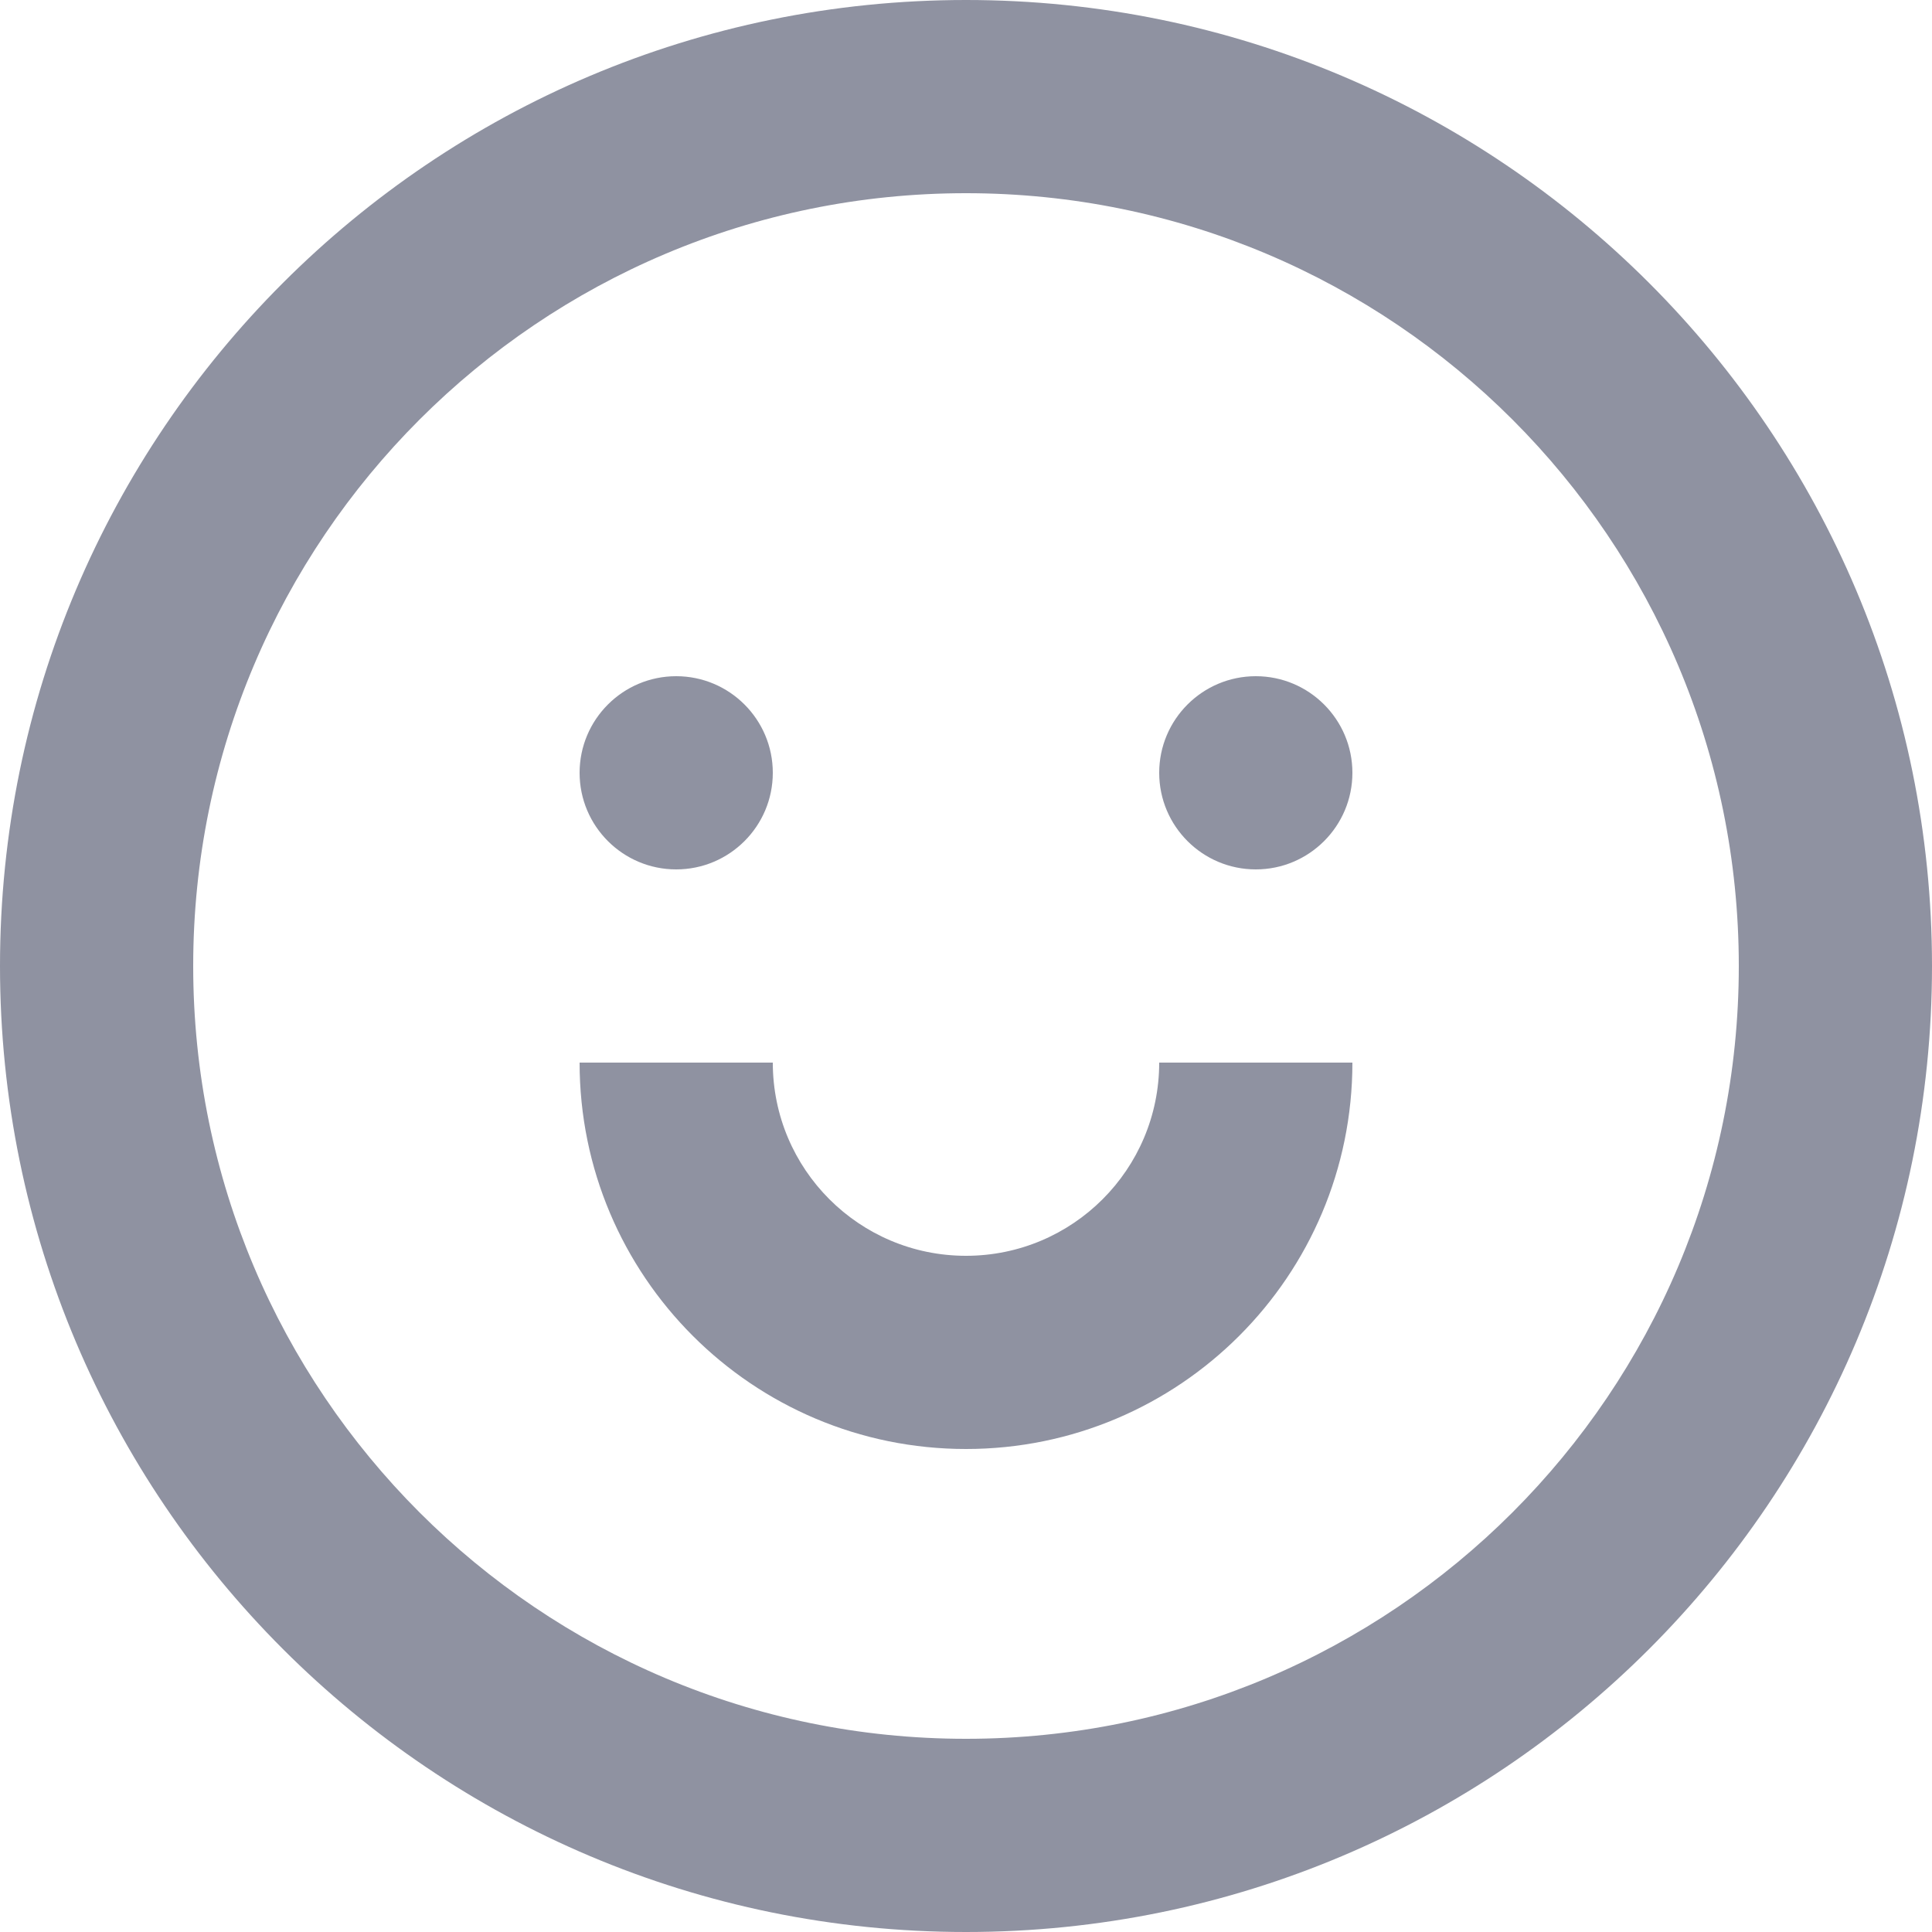
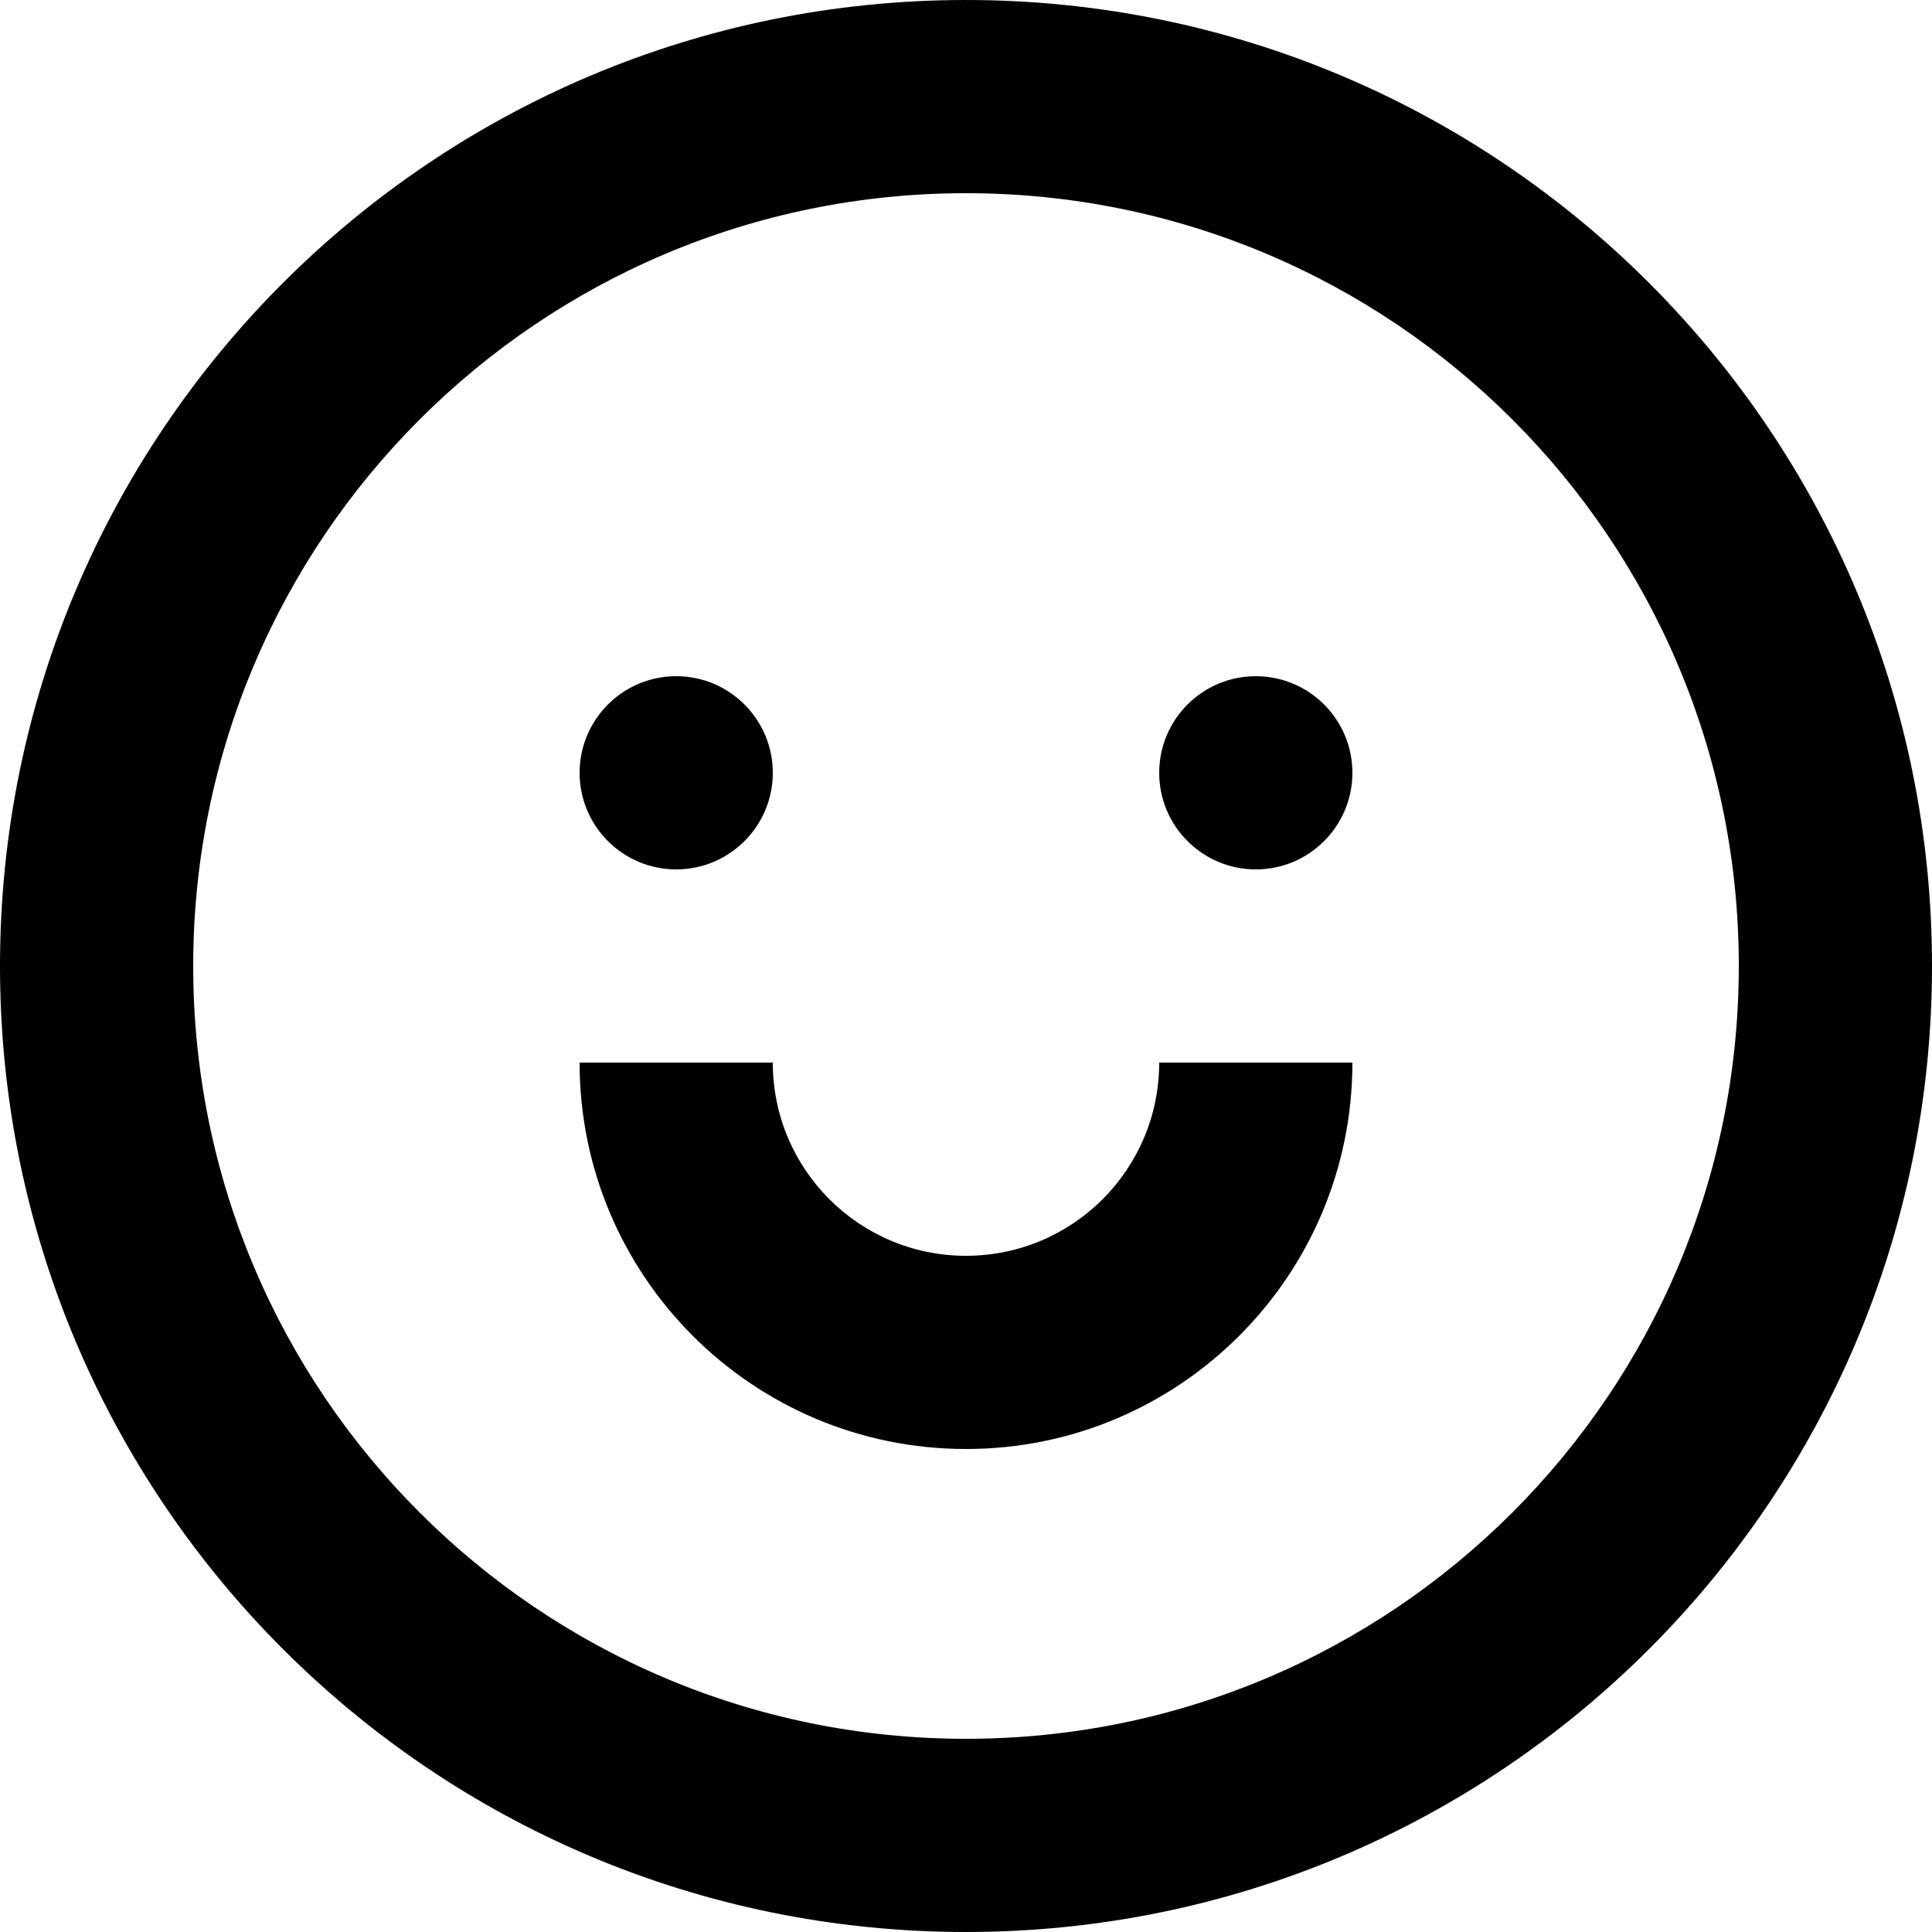
<svg xmlns="http://www.w3.org/2000/svg" width="20" height="20" viewBox="0 0 20 20" fill="none">
-   <path fill-rule="evenodd" clip-rule="evenodd" d="M10 20C15.523 20 20 15.523 20 10C20 4.477 15.523 0 10 0C4.477 0 0 4.477 0 10C0 15.523 4.477 20 10 20ZM10 18C14.418 18 18 14.418 18 10C18 5.582 14.418 2 10 2C5.582 2 2 5.582 2 10C2 14.418 5.582 18 10 18ZM7 9C7.552 9 8 8.552 8 8C8 7.448 7.552 7 7 7C6.448 7 6 7.448 6 8C6 8.552 6.448 9 7 9ZM14 11C14 13.209 12.209 15 10 15C7.791 15 6 13.209 6 11H8C8 12.105 8.895 13 10 13C11.105 13 12 12.105 12 11H14ZM13 9C13.552 9 14 8.552 14 8C14 7.448 13.552 7 13 7C12.448 7 12 7.448 12 8C12 8.552 12.448 9 13 9Z" fill="#8F92A1" />
+   <path fill-rule="evenodd" clip-rule="evenodd" d="M10 20C15.523 20 20 15.523 20 10C20 4.477 15.523 0 10 0C4.477 0 0 4.477 0 10C0 15.523 4.477 20 10 20ZM10 18C14.418 18 18 14.418 18 10C18 5.582 14.418 2 10 2C5.582 2 2 5.582 2 10C2 14.418 5.582 18 10 18ZM7 9C7.552 9 8 8.552 8 8C8 7.448 7.552 7 7 7C6.448 7 6 7.448 6 8C6 8.552 6.448 9 7 9ZM14 11C14 13.209 12.209 15 10 15C7.791 15 6 13.209 6 11H8C8 12.105 8.895 13 10 13C11.105 13 12 12.105 12 11H14ZM13 9C13.552 9 14 8.552 14 8C14 7.448 13.552 7 13 7C12.448 7 12 7.448 12 8C12 8.552 12.448 9 13 9Z" fill="currentColor" />
</svg>
